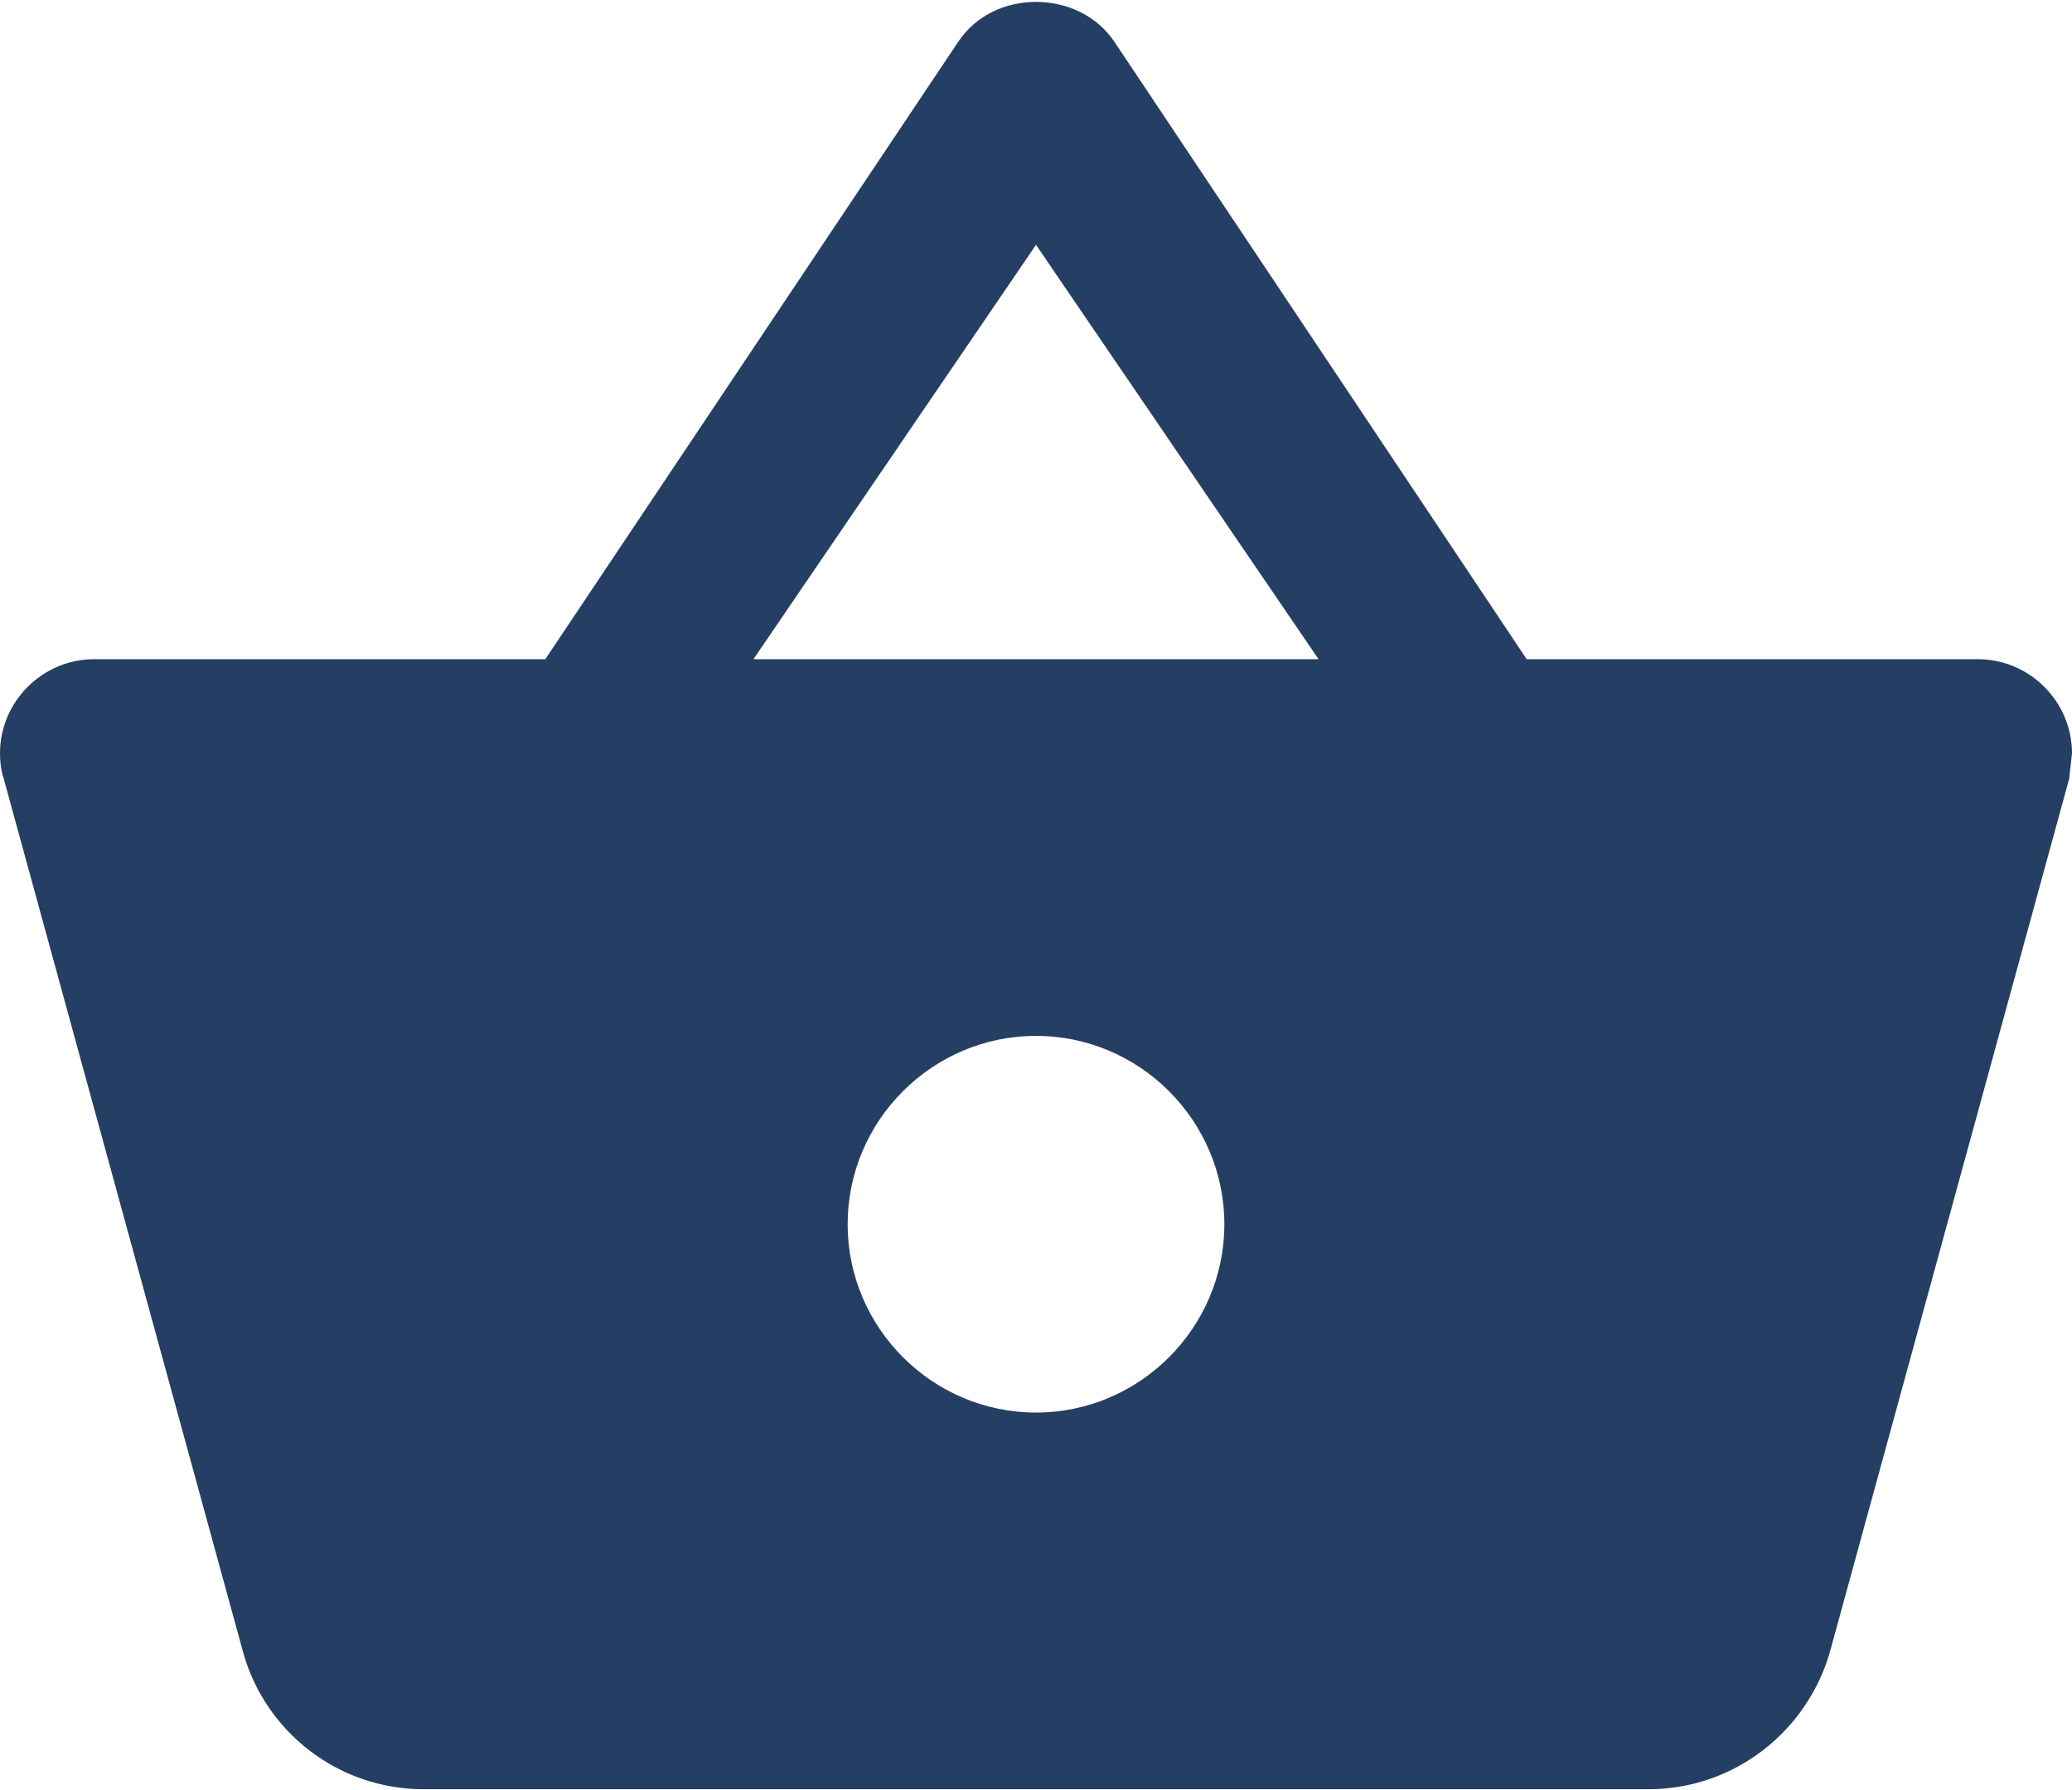
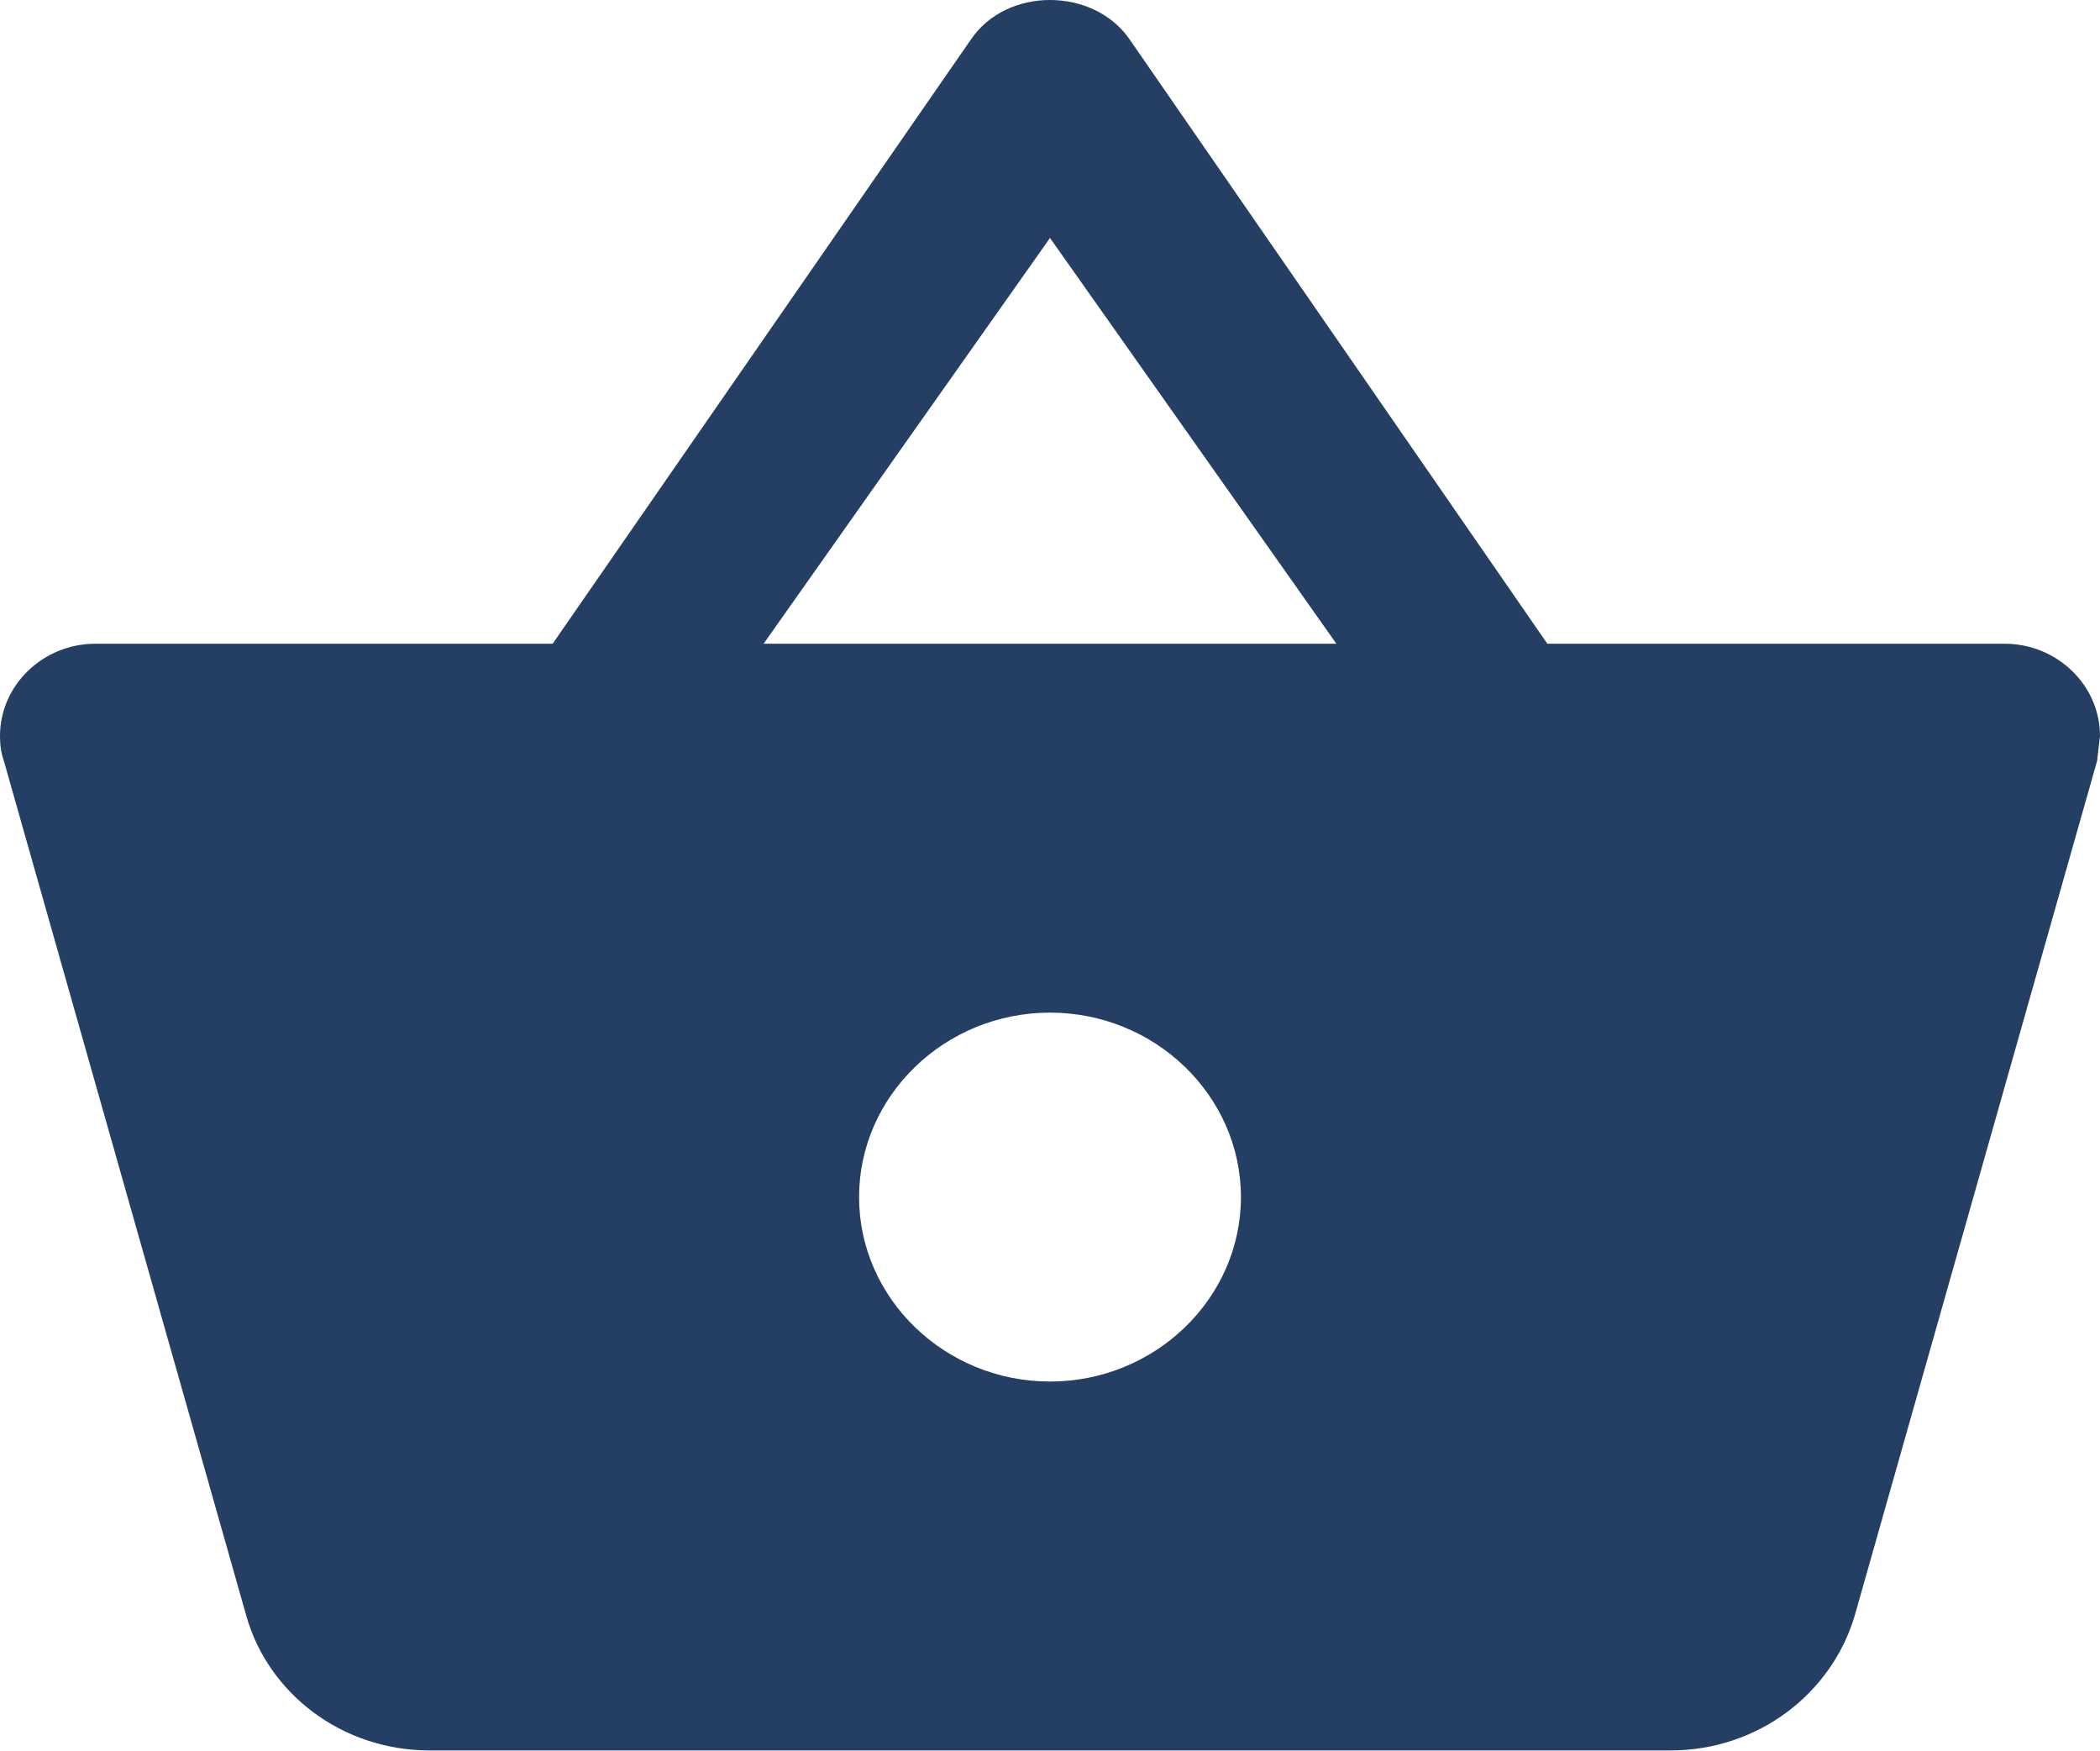
- <svg xmlns="http://www.w3.org/2000/svg" width="22" height="19" viewBox="0 0 22 19" fill="none">
-   <path d="M16.21 7L11.83 0.44C11.64 0.16 11.32 0.02 11 0.02C10.68 0.02 10.36 0.16 10.17 0.45L5.79 7H1C0.45 7 0 7.45 0 8C0 8.09 0.01 8.18 0.04 8.27L2.58 17.54C2.81 18.38 3.58 19 4.5 19H17.5C18.42 19 19.19 18.38 19.43 17.54L21.97 8.27L22 8C22 7.45 21.55 7 21 7H16.21ZM8 7L11 2.6L14 7H8ZM11 15C9.9 15 9 14.1 9 13C9 11.9 9.9 11 11 11C12.1 11 13 11.9 13 13C13 14.1 12.1 15 11 15Z" fill="#253E63" />
+ <svg xmlns="http://www.w3.org/2000/svg" width="24" height="20" viewBox="0 0 24 20" fill="none">
+   <path d="M17.684 7.355L12.905 0.443C12.698 0.148 12.349 0 12 0C11.651 0 11.302 0.148 11.095 0.453L6.316 7.355H1.091C0.491 7.355 0 7.829 0 8.409C0 8.504 0.011 8.599 0.044 8.693L2.815 18.462C3.065 19.347 3.905 20 4.909 20H19.091C20.095 20 20.934 19.347 21.196 18.462L23.967 8.693L24 8.409C24 7.829 23.509 7.355 22.909 7.355H17.684ZM8.727 7.355L12 2.719L15.273 7.355H8.727ZM12 15.785C10.8 15.785 9.818 14.837 9.818 13.678C9.818 12.518 10.8 11.57 12 11.57C13.2 11.57 14.182 12.518 14.182 13.678C14.182 14.837 13.2 15.785 12 15.785Z" fill="#253E63" />
</svg>
